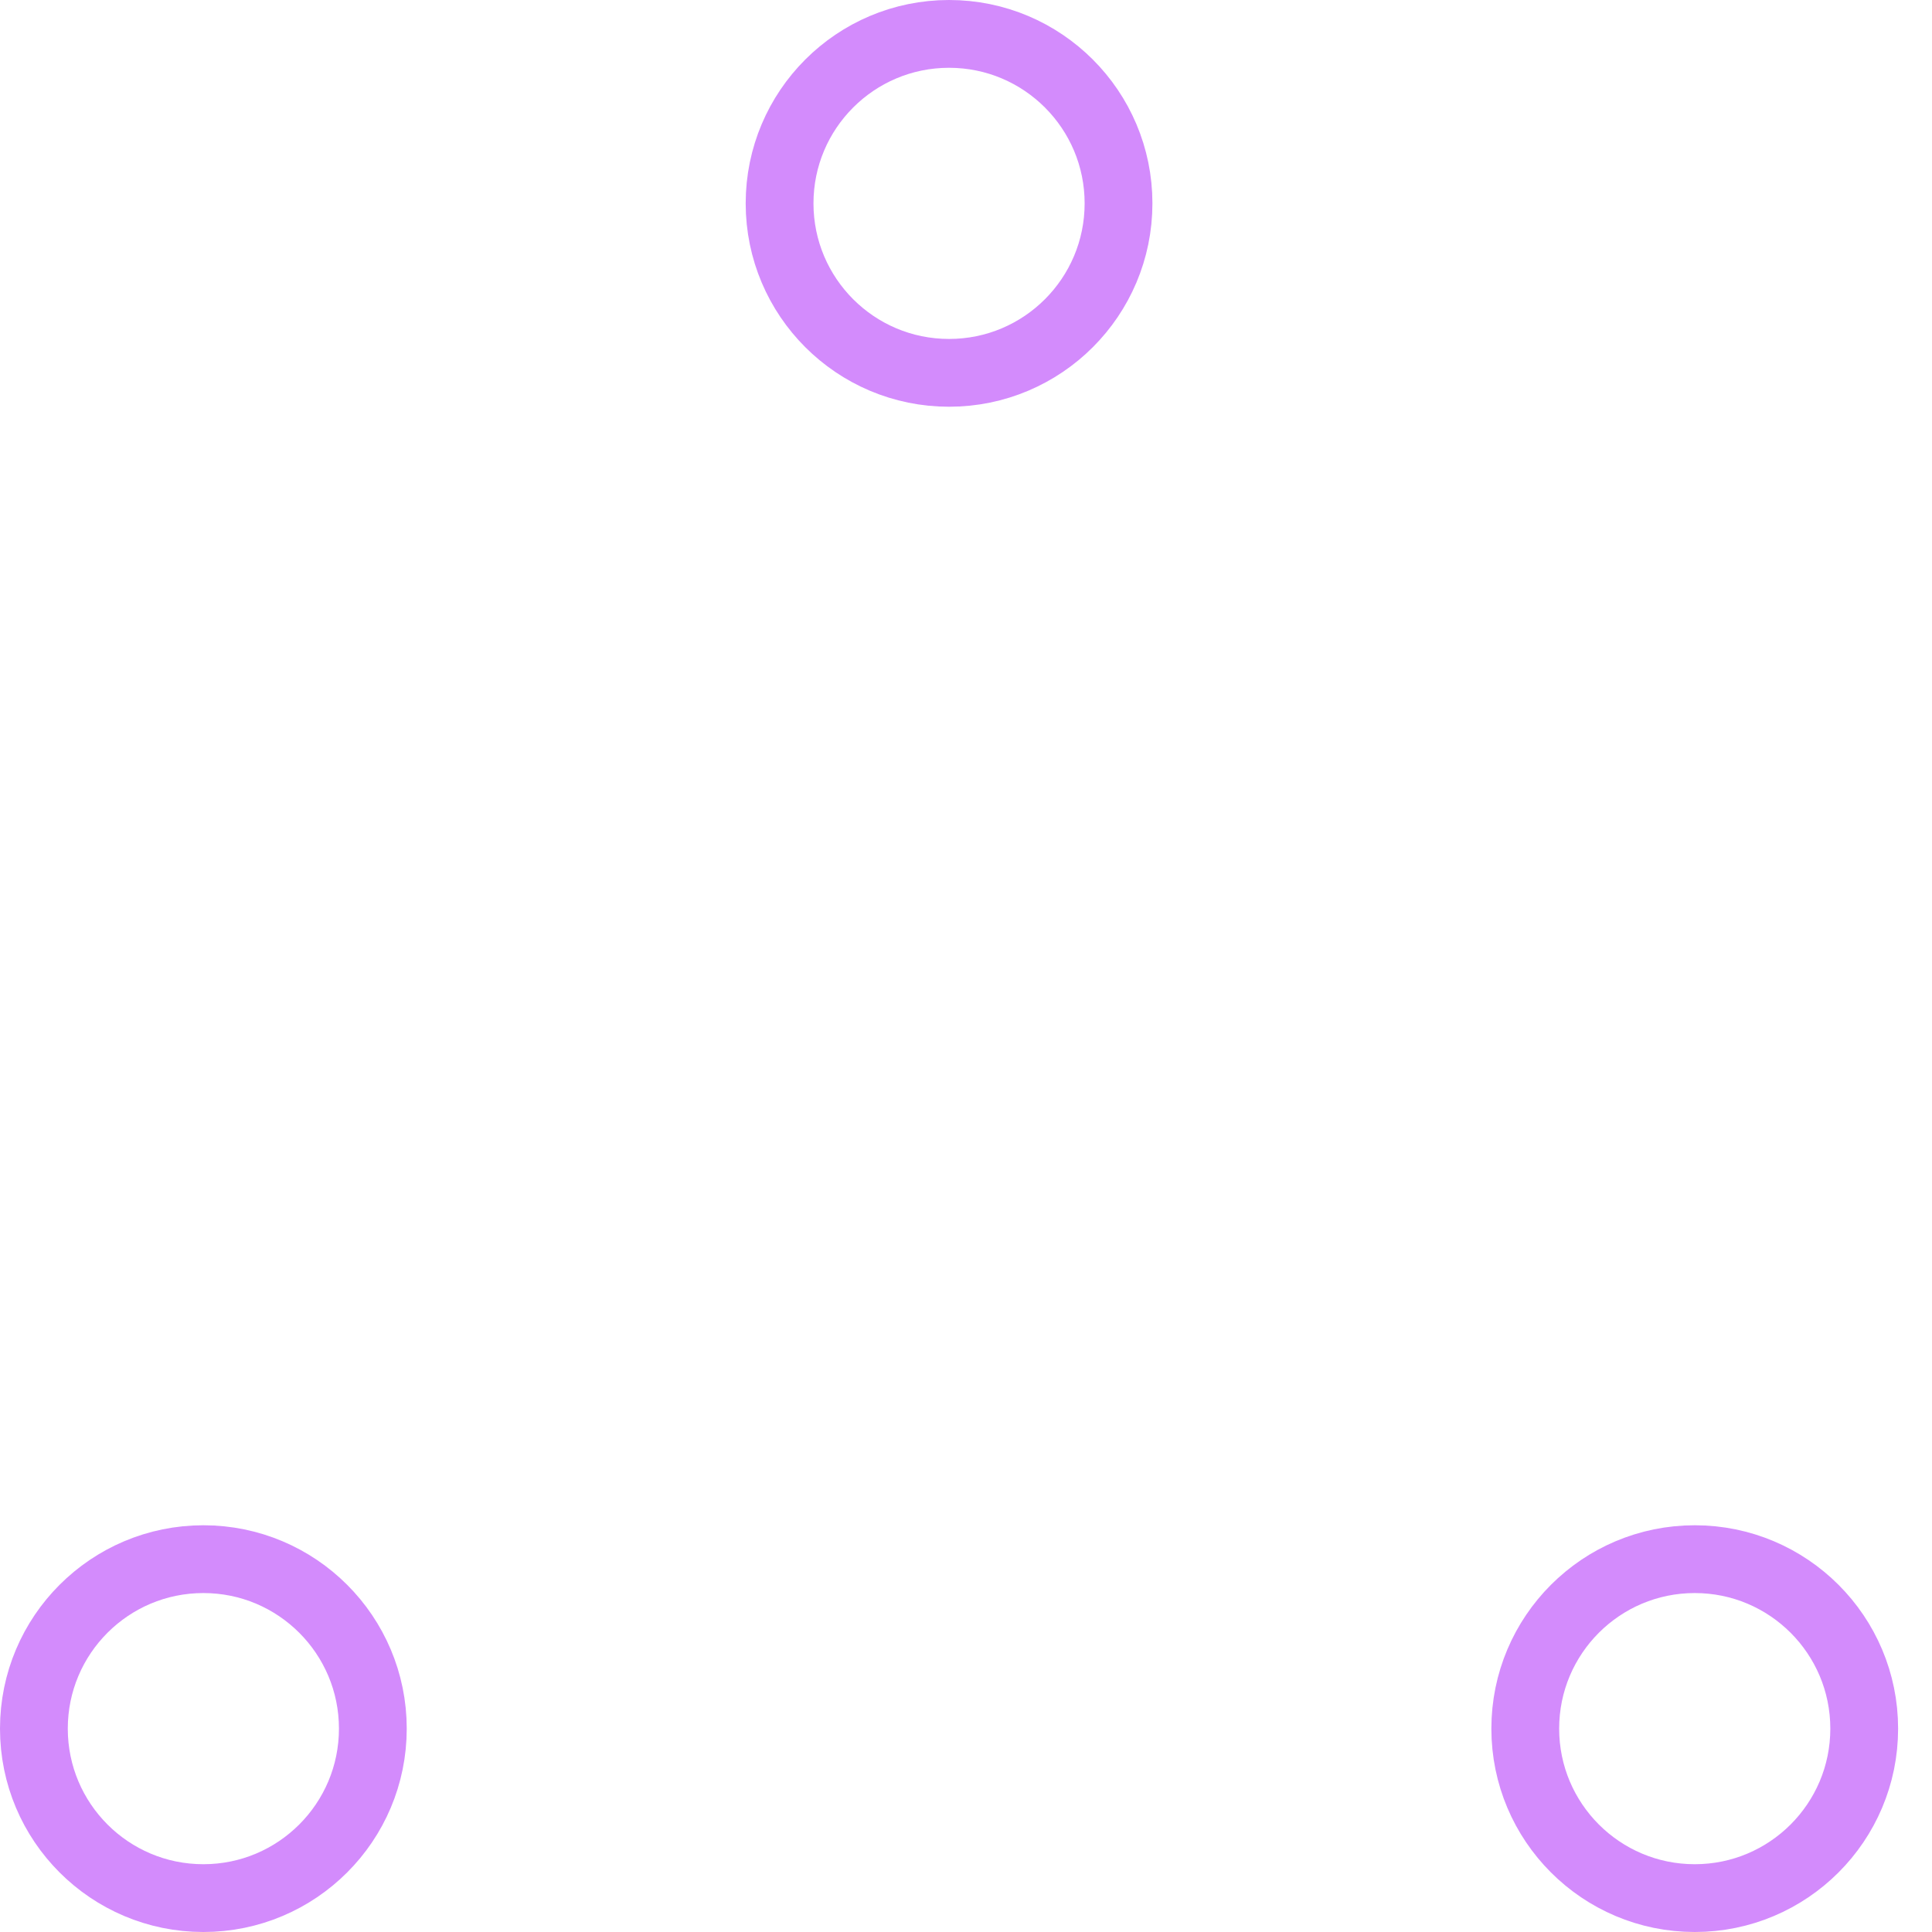
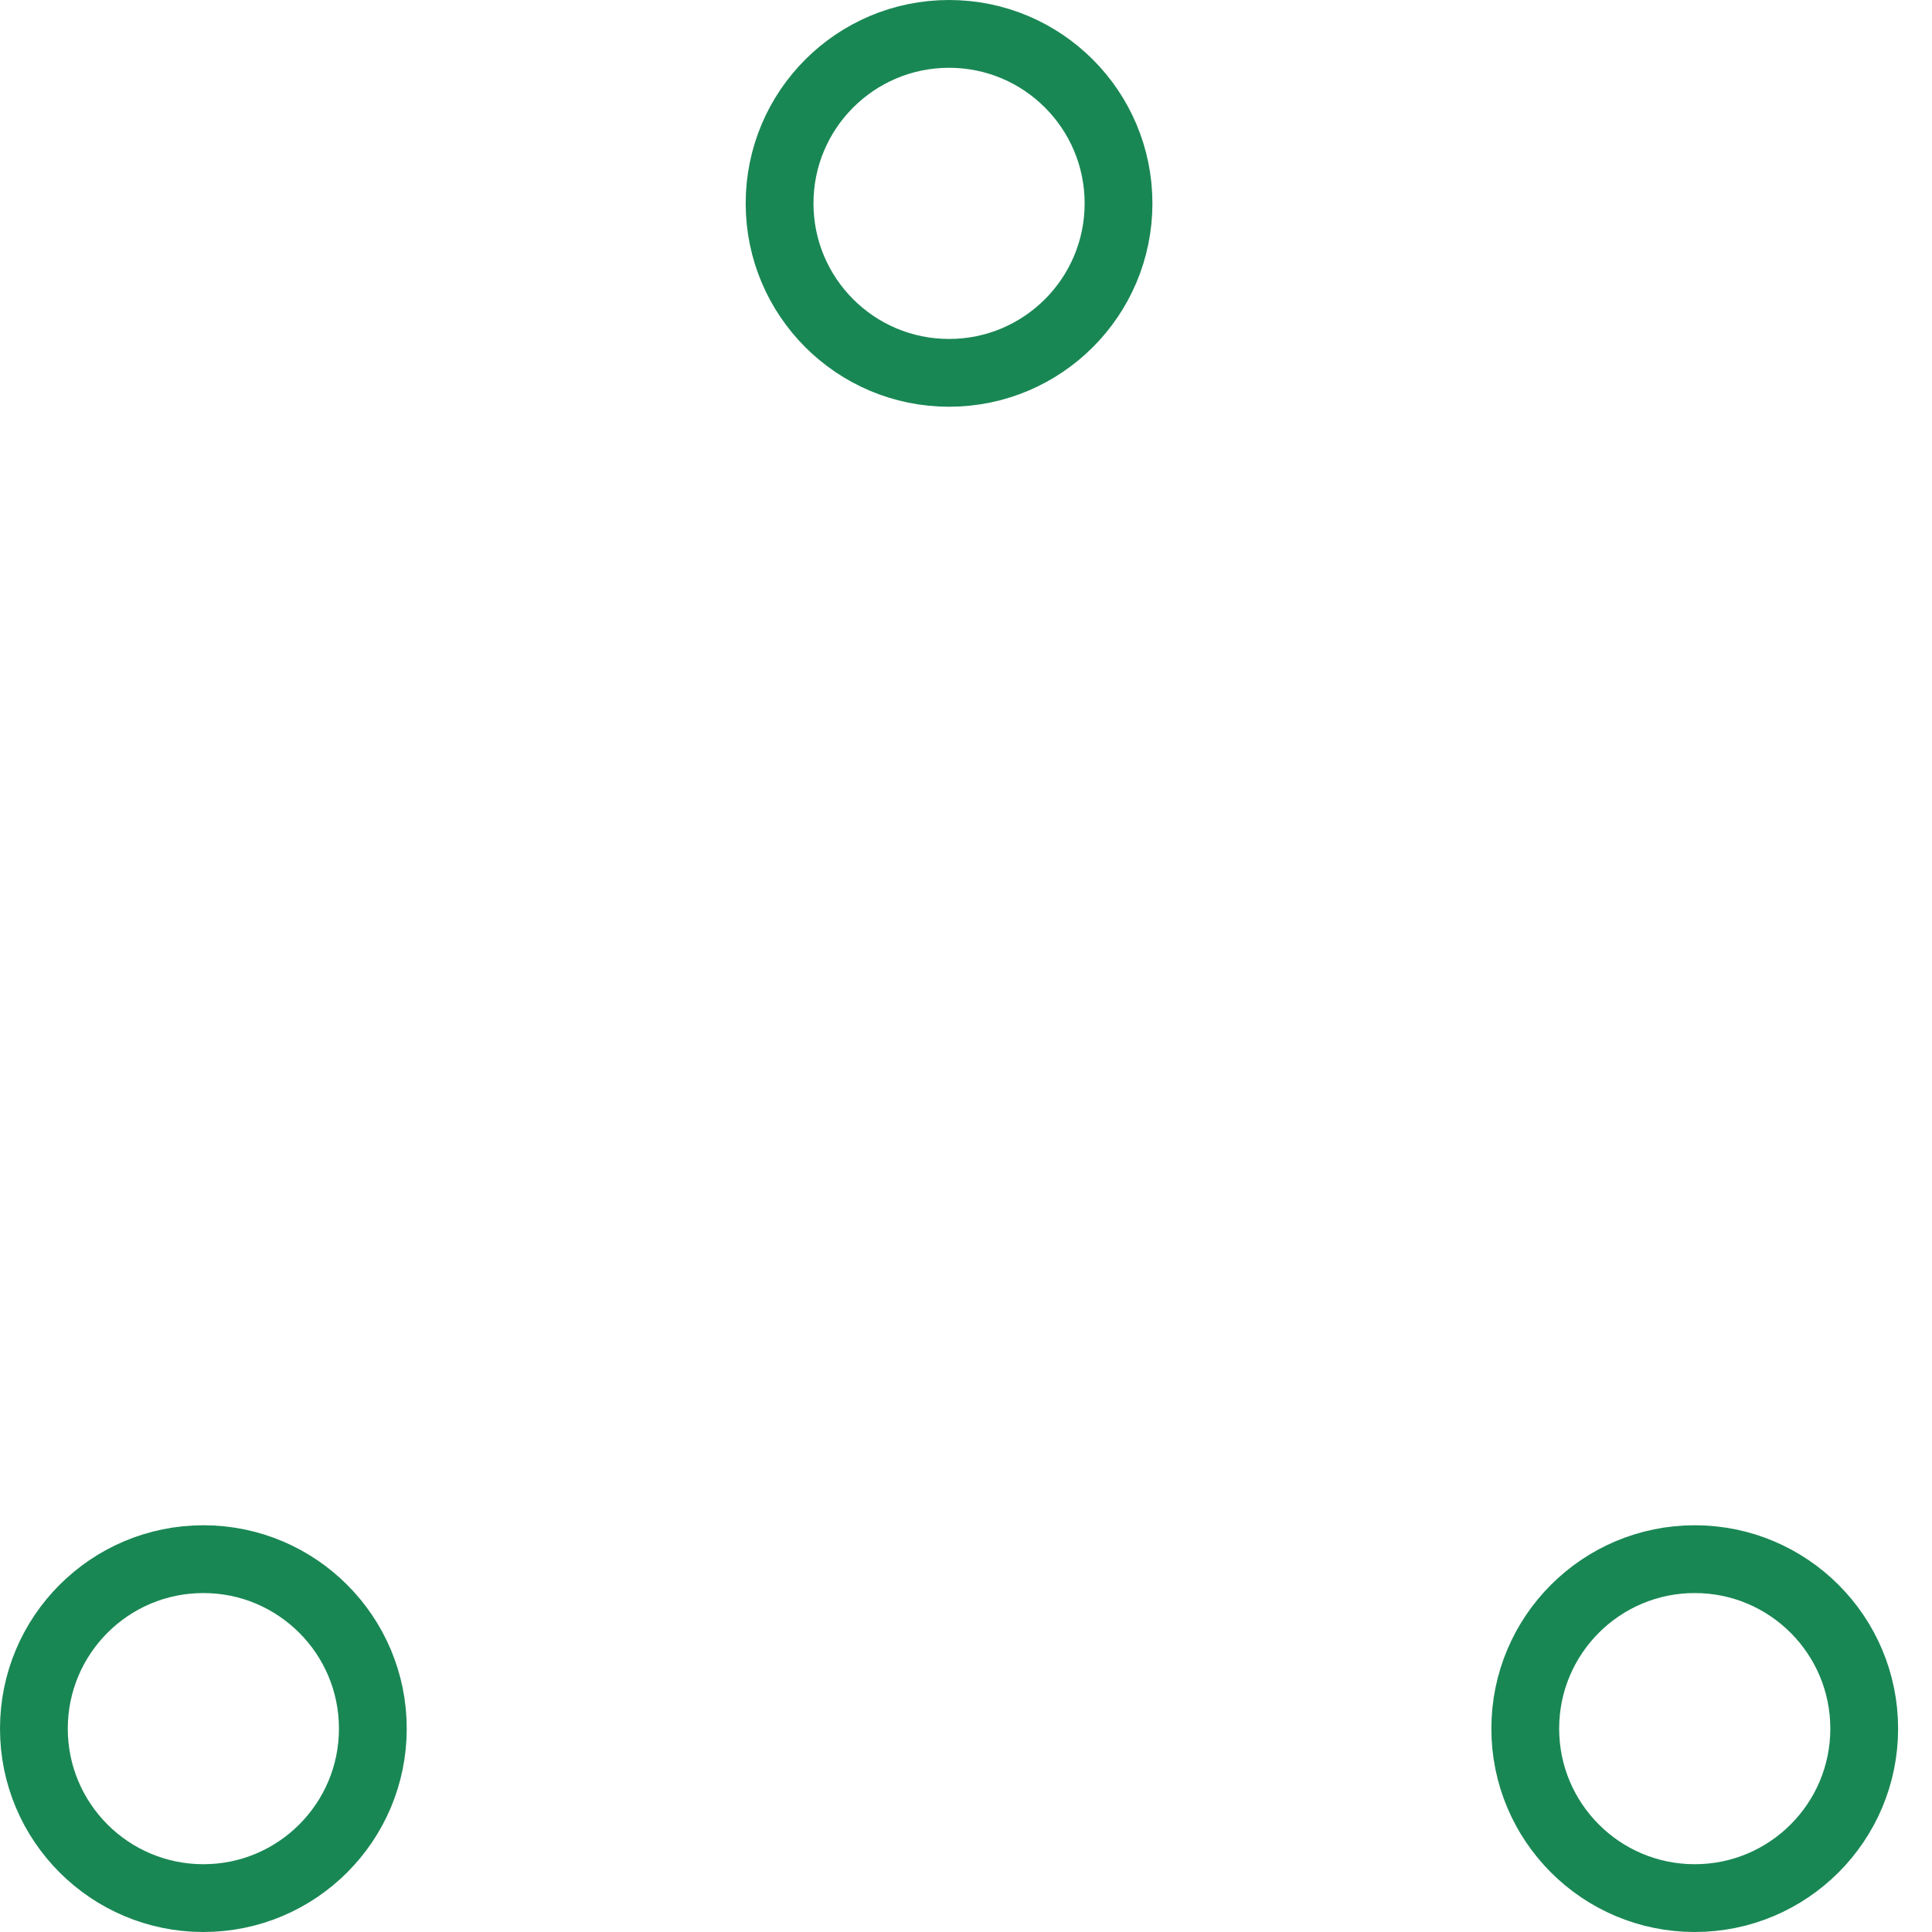
- <svg xmlns="http://www.w3.org/2000/svg" width="80" height="80" viewBox="0 0 57 57" stroke="#d38bfc">
+ <svg xmlns="http://www.w3.org/2000/svg" width="80" height="80" viewBox="0 0 57 57" stroke="#198754">
  <g fill="none" fill-rule="evenodd">
    <g transform="translate(1 1)" stroke-width="2">
      <circle cx="5" cy="50" r="5">
        <animate attributeName="cy" begin="0s" dur="2.2s" values="50;5;50;50" calcMode="linear" repeatCount="indefinite" />
        <animate attributeName="cx" begin="0s" dur="2.2s" values="5;27;49;5" calcMode="linear" repeatCount="indefinite" />
      </circle>
      <circle cx="27" cy="5" r="5">
        <animate attributeName="cy" begin="0s" dur="2.2s" from="5" to="5" values="5;50;50;5" calcMode="linear" repeatCount="indefinite" />
        <animate attributeName="cx" begin="0s" dur="2.2s" from="27" to="27" values="27;49;5;27" calcMode="linear" repeatCount="indefinite" />
      </circle>
      <circle cx="49" cy="50" r="5">
        <animate attributeName="cy" begin="0s" dur="2.2s" values="50;50;5;50" calcMode="linear" repeatCount="indefinite" />
        <animate attributeName="cx" from="49" to="49" begin="0s" dur="2.2s" values="49;5;27;49" calcMode="linear" repeatCount="indefinite" />
      </circle>
    </g>
  </g>
</svg>
